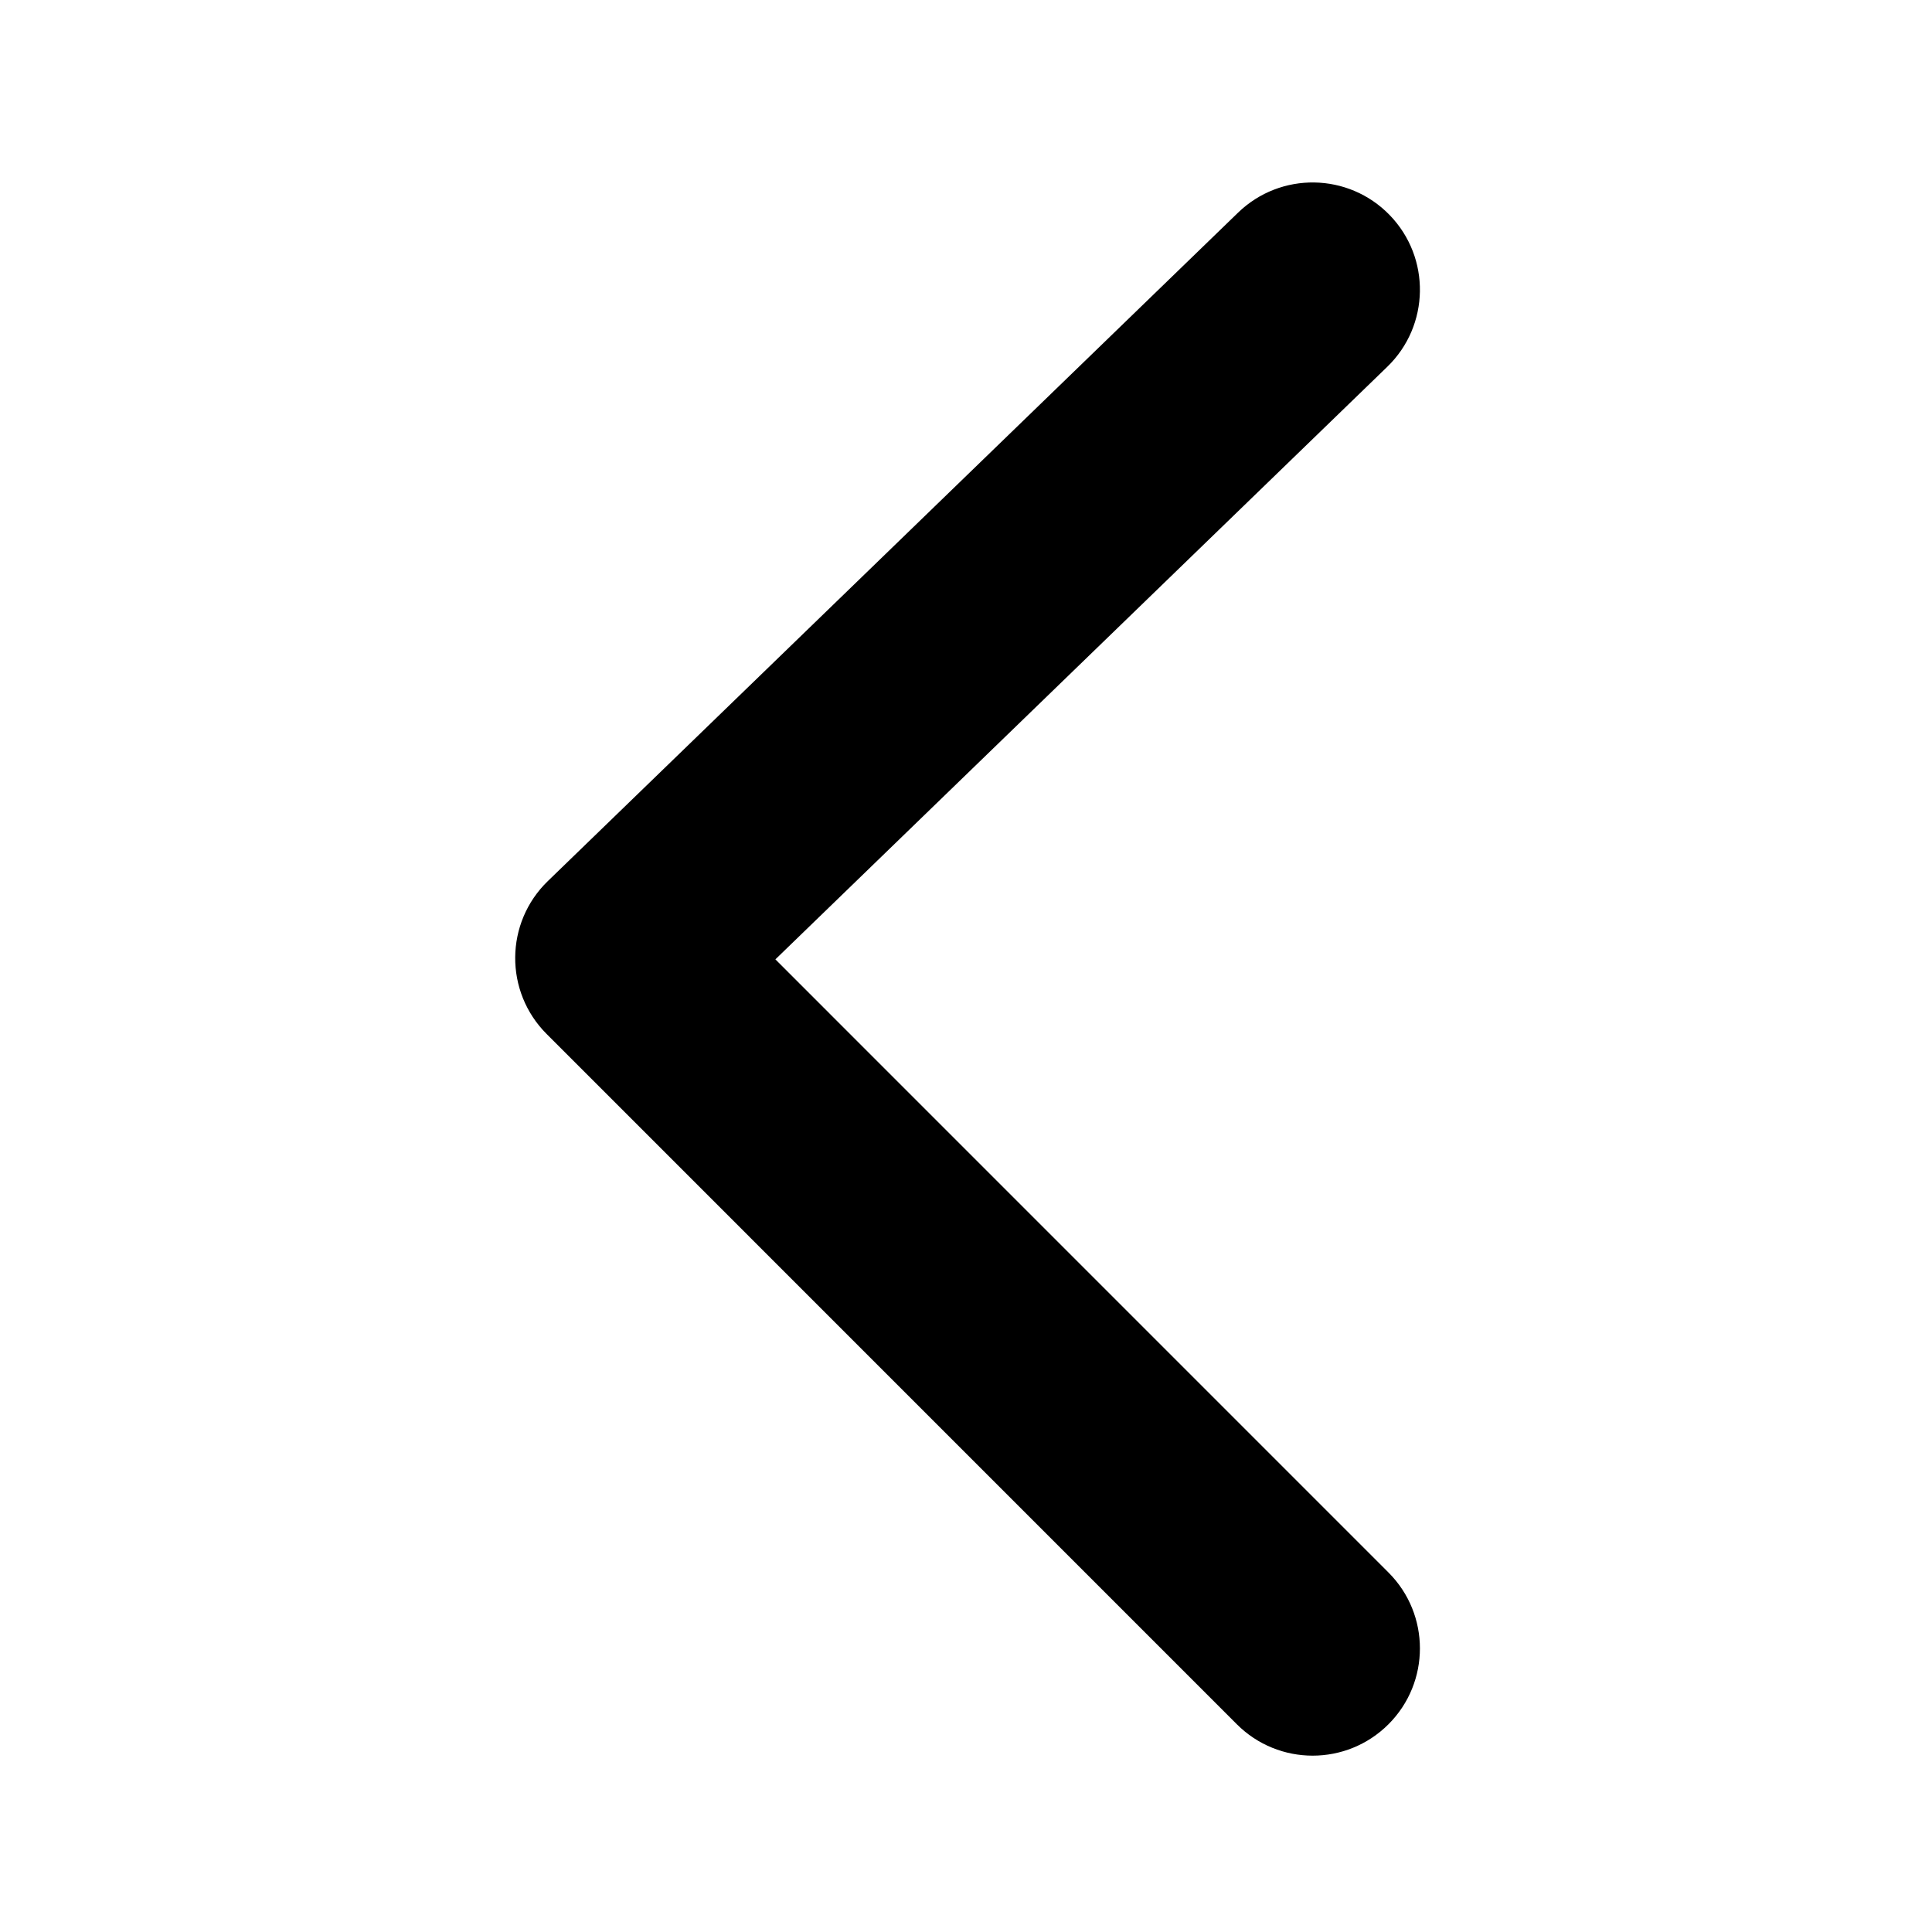
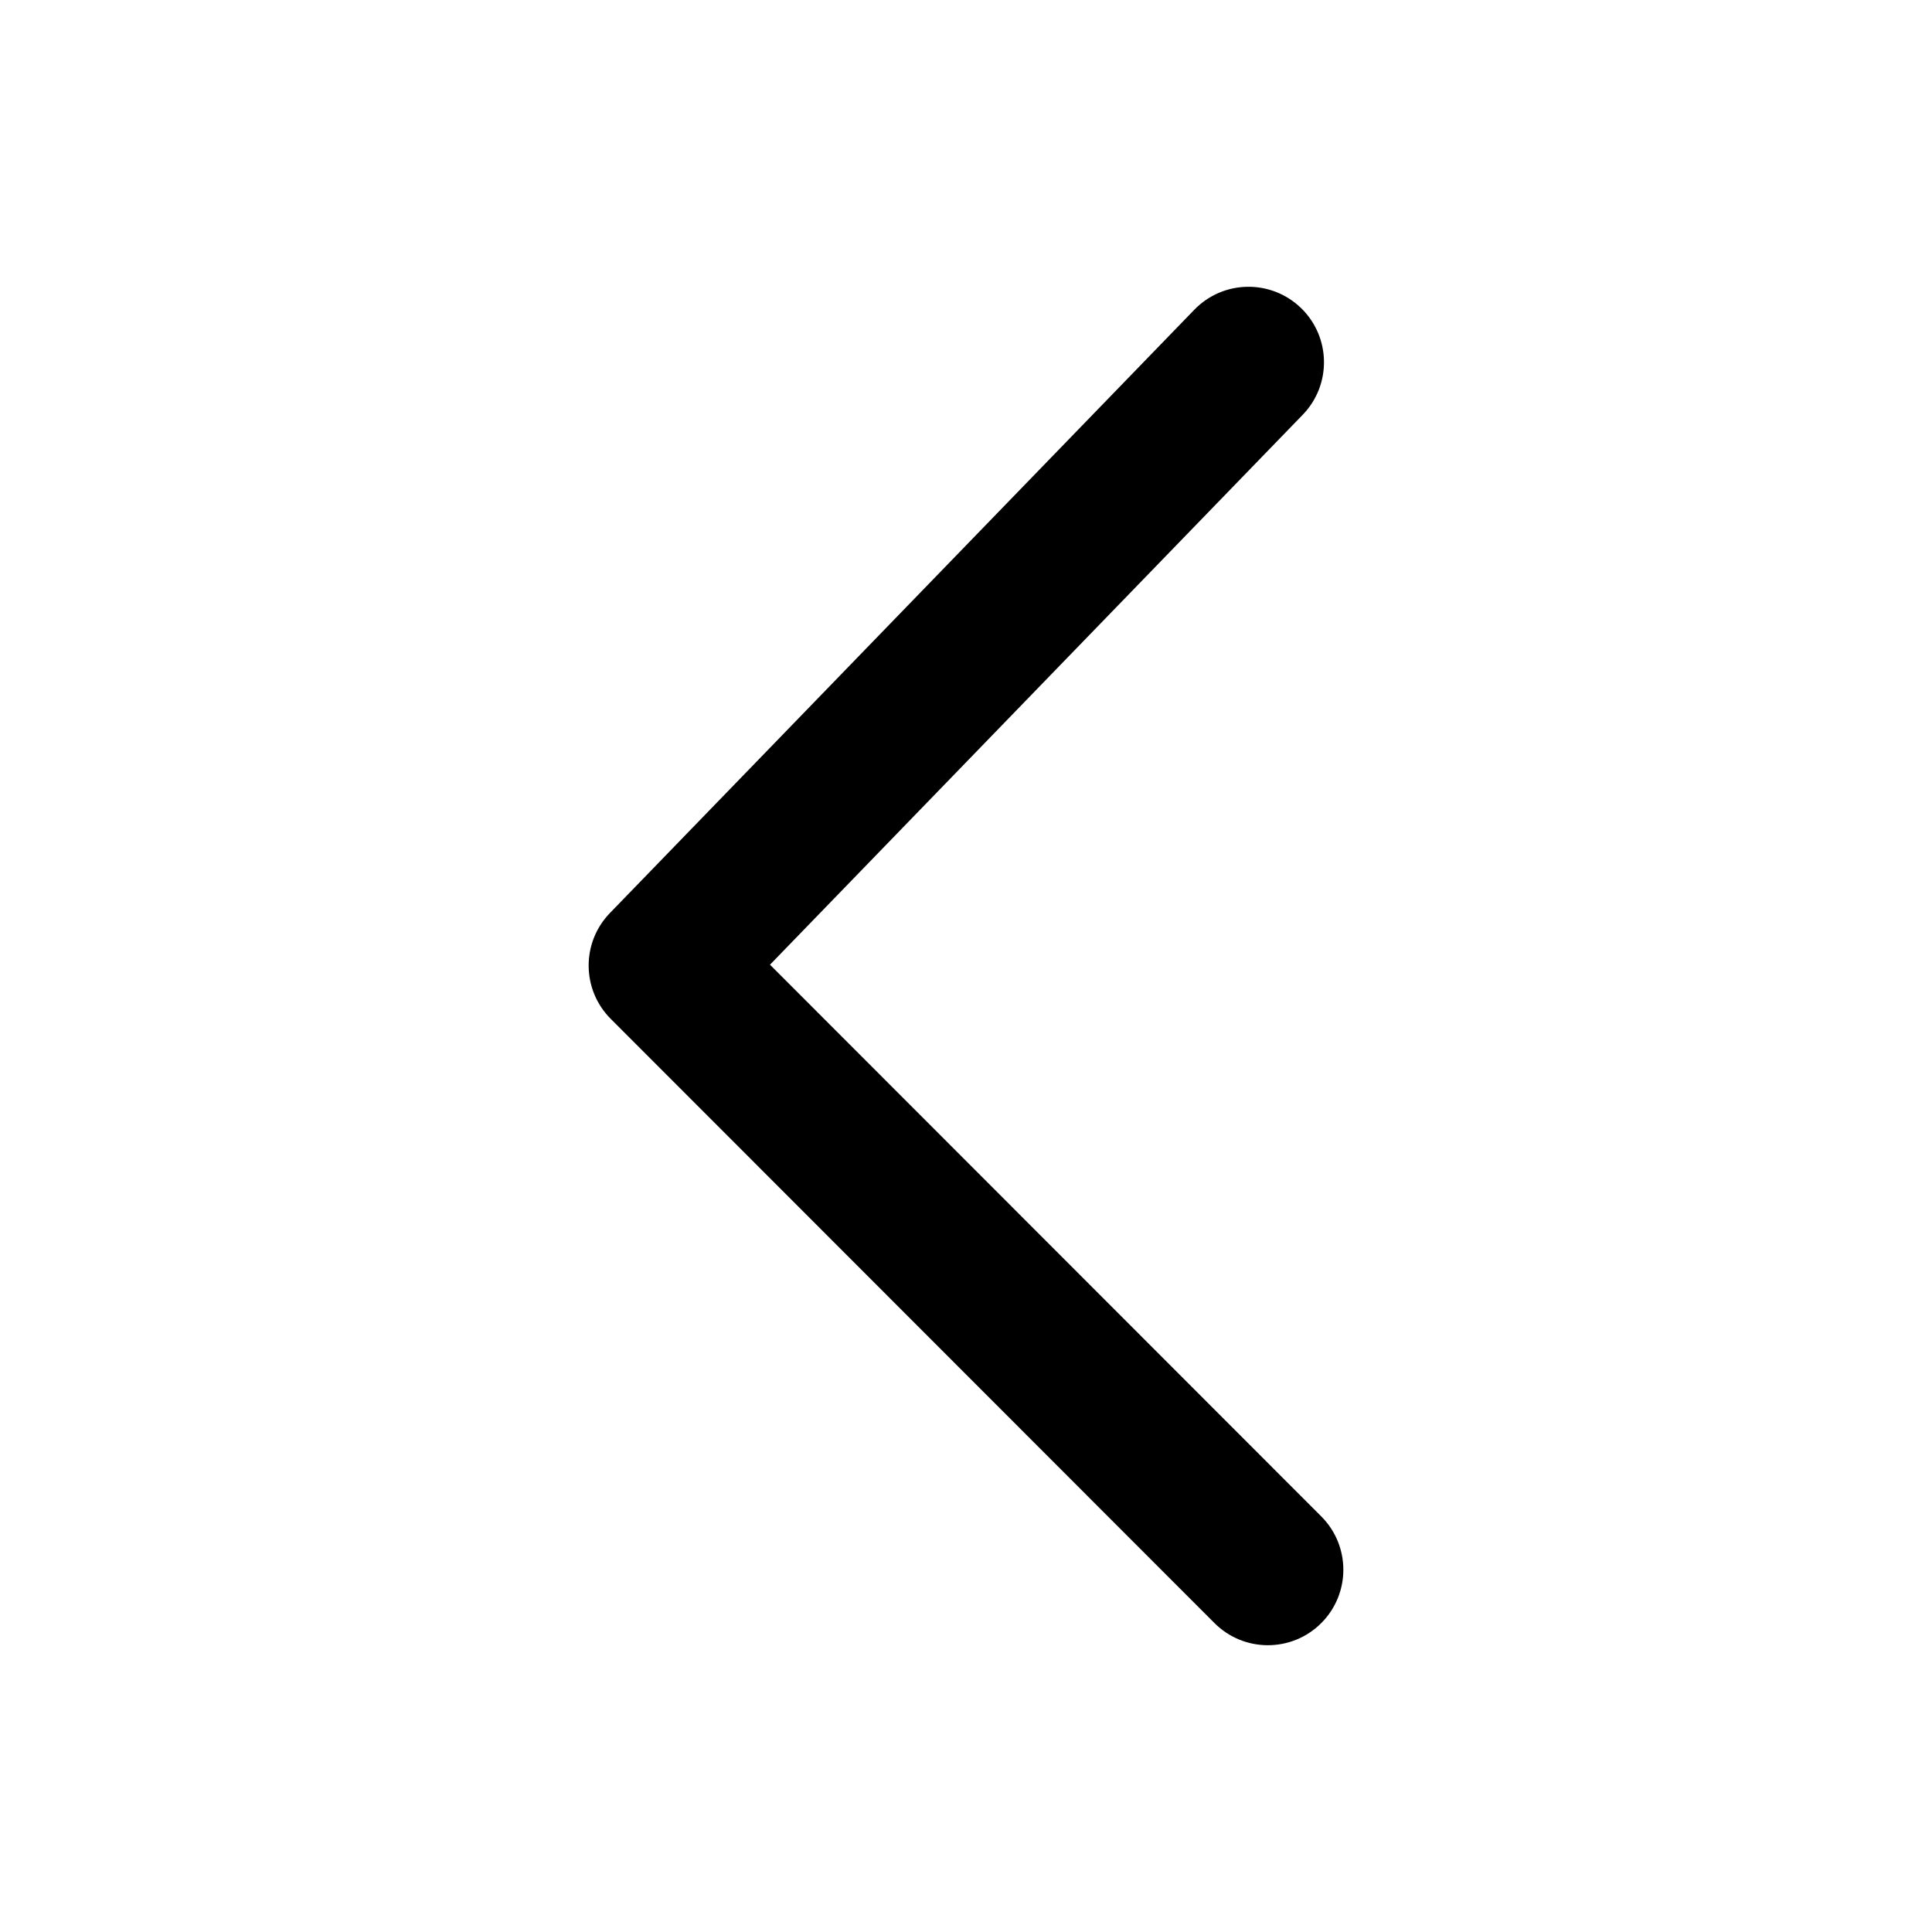
- <svg xmlns="http://www.w3.org/2000/svg" width="180px" height="180px" viewBox="0 0 180 180" version="1.1">
+ <svg xmlns="http://www.w3.org/2000/svg" width="128px" height="128px" viewBox="0 0 128 128" version="1.1">
  <defs />
  <g id="iconos" stroke="none" stroke-width="1" fill="none" fill-rule="evenodd">
    <g id="chevron-left" fill-rule="nonzero" fill="#000000">
-       <path d="M146.37,129.504 C150.273,133.406 156.601,133.406 160.504,129.503 C164.406,125.6 164.406,119.272 160.503,115.37 L96.194,51.067 C92.246,47.12 85.831,47.171 81.948,51.181 L19.675,115.484 C15.835,119.449 15.937,125.776 19.902,129.616 C23.867,133.456 30.194,133.354 34.033,129.389 L89.242,72.381 L146.37,129.504 Z" id="Path-23" transform="translate(90.14539, 90.28516) scale(1, -1) rotate(-90) translate(-90.14539, -90.28516) " />
+       <path d="M27.534,40.463 C25.581,38.511 22.415,38.512 20.463,40.466 C18.511,42.419 18.512,45.585 20.466,47.537 L60.497,87.537 C62.428,89.466 65.55,89.491 67.51,87.591 L107.479,48.874 C109.462,46.952 109.513,43.787 107.591,41.803 C105.67,39.82 102.505,39.77 100.521,41.691 L64.086,76.986 L27.534,40.463 Z" id="Path-19-Copy-2" transform="translate(64, 64) scale(1, -1) rotate(90) translate(-64, -64) " />
    </g>
  </g>
</svg>
